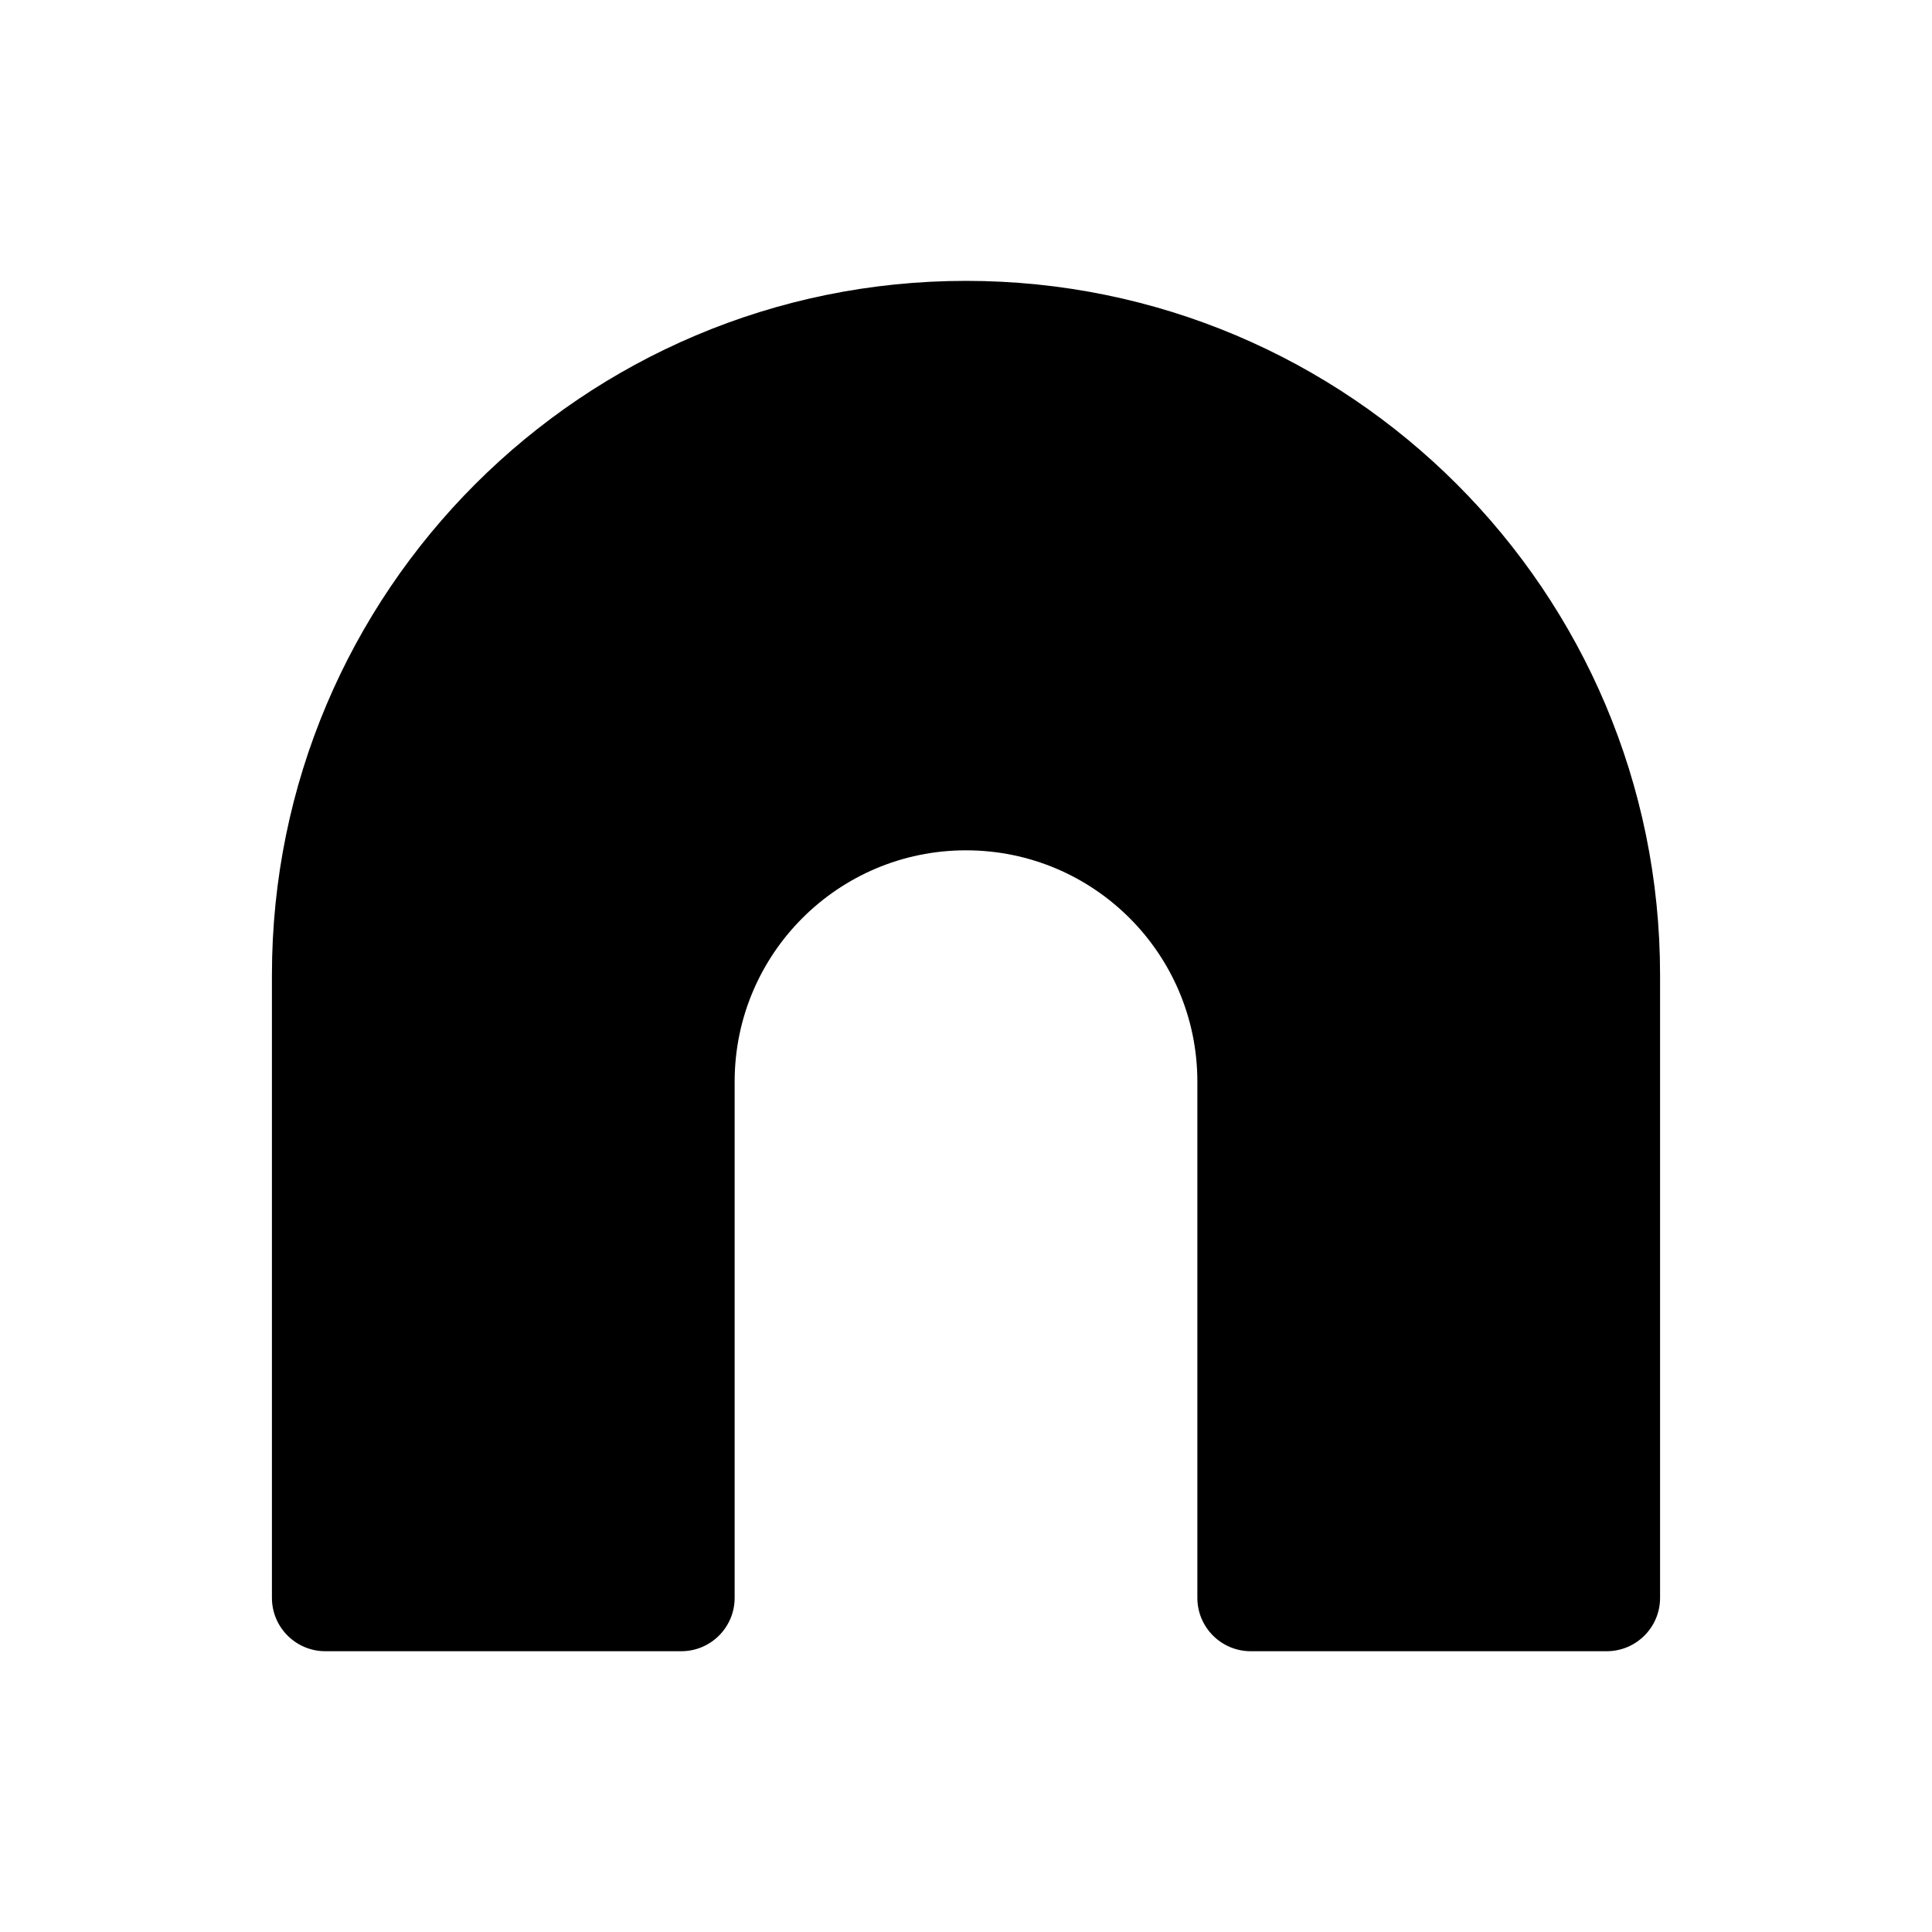
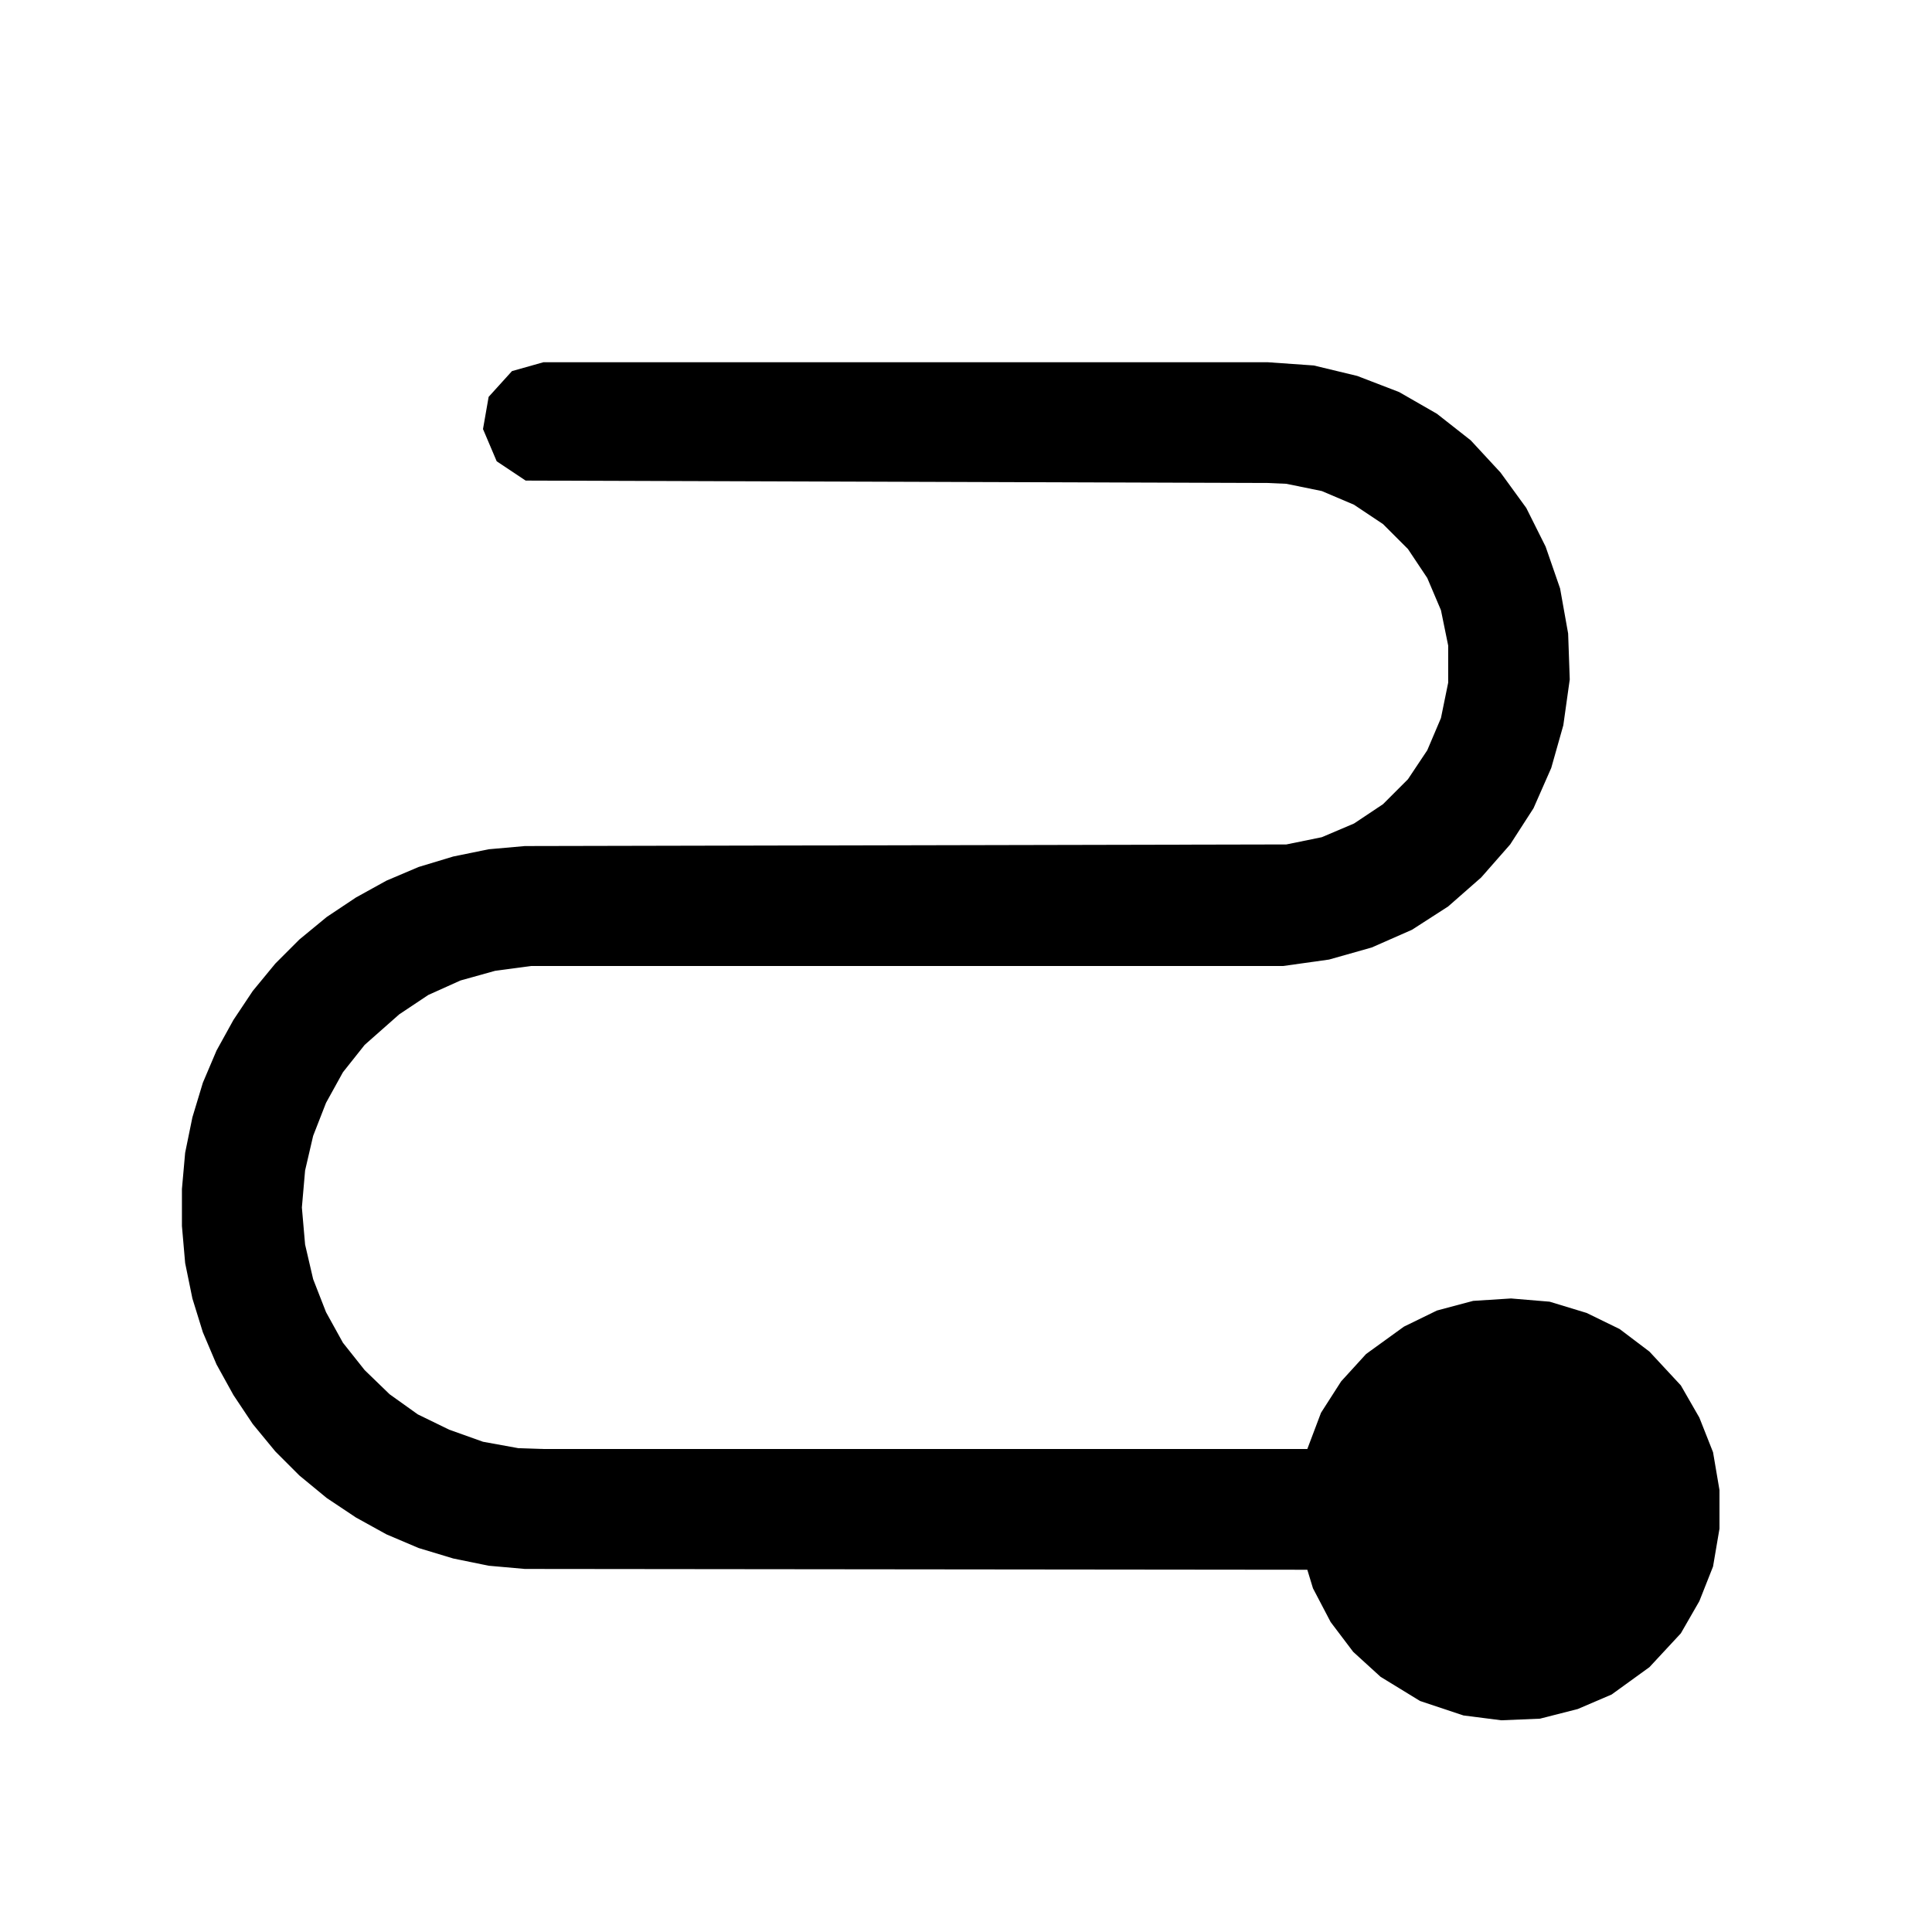
- <svg xmlns="http://www.w3.org/2000/svg" width="24" height="24" viewBox="0 0 24 24" fill="currentColor" fill-rule="evenodd">
-   <path d="M3.378 19.849L3.378 12.111A8.622 8.622 0 0 1 20.622 12.111L20.622 19.849A0.663 0.663 0 0 1 19.959 20.512L15.537 20.512A0.663 0.663 0 0 1 14.874 19.849L14.874 13.437A2.874 2.874 0 0 0 9.126 13.437L9.126 19.849A0.663 0.663 0 0 1 8.463 20.512L4.041 20.512A0.663 0.663 0 0 1 3.378 19.849Z" />
+ <svg xmlns="http://www.w3.org/2000/svg" width="24" height="24" viewBox="0 0 24 24" fill="currentColor">
+   <path d="M15.75 4.5L16.32 4.54L16.86 4.67L17.38 4.87L17.85 5.14L18.27 5.47L18.64 5.87L18.96 6.31L19.2 6.79L19.38 7.31L19.48 7.87L19.5 8.44L19.42 9.01L19.27 9.54L19.05 10.04L18.76 10.49L18.4 10.9L17.99 11.26L17.54 11.55L17.04 11.77L16.51 11.92L15.94 12L6.6 12L6.15 12.06L5.72 12.18L5.32 12.36L4.96 12.6L4.53 12.98L4.26 13.32L4.05 13.7L3.89 14.11L3.79 14.54L3.75 15L3.79 15.46L3.89 15.89L4.05 16.3L4.26 16.68L4.53 17.02L4.84 17.32L5.19 17.57L5.58 17.76L6 17.91L6.44 17.99L6.75 18L16.24 18L16.41 17.55L16.66 17.16L16.97 16.82L17.44 16.48L17.85 16.28L18.3 16.16L18.77 16.13L19.25 16.17L19.71 16.31L20.12 16.51L20.49 16.79L20.88 17.21L21.11 17.61L21.28 18.04L21.36 18.51L21.36 18.99L21.28 19.46L21.11 19.89L20.88 20.29L20.49 20.71L20.02 21.05L19.6 21.23L19.13 21.35L18.65 21.37L18.18 21.31L17.64 21.13L17.15 20.83L16.81 20.52L16.53 20.15L16.31 19.73L16.24 19.5L6.52 19.49L6.07 19.45L5.63 19.36L5.2 19.23L4.8 19.06L4.42 18.85L4.06 18.61L3.72 18.33L3.42 18.03L3.14 17.69L2.9 17.33L2.69 16.95L2.52 16.55L2.39 16.13L2.3 15.69L2.26 15.23L2.26 14.77L2.3 14.32L2.39 13.88L2.52 13.45L2.69 13.05L2.9 12.67L3.14 12.31L3.42 11.97L3.72 11.67L4.06 11.39L4.42 11.15L4.8 10.94L5.2 10.77L5.63 10.64L6.07 10.55L6.52 10.51L15.98 10.49L16.42 10.4L16.82 10.23L17.18 9.99L17.49 9.68L17.73 9.32L17.9 8.92L17.99 8.48L17.99 8.02L17.9 7.58L17.73 7.18L17.49 6.82L17.18 6.51L16.82 6.27L16.42 6.1L15.98 6.01L15.75 6L6.53 5.97L6.17 5.73L6 5.33L6.07 4.93L6.36 4.61L6.75 4.5Z" />
+   <g data-hp-px="14" style="display:none">
+     <path d="M14.95 5.14L15.5 5.18L16.03 5.29L16.54 5.46L17.01 5.69L17.46 5.97L17.89 6.32L18.25 6.69L18.53 7.11L18.73 7.55L18.85 8.03L18.87 8.52L18.78 9.01L18.61 9.46L18.35 9.89L18.02 10.28L17.61 10.74L17.14 11.15L16.7 11.49L16.21 11.74L15.69 11.91L15.13 12L5.97 12L5.53 12.05L5.11 12.15L4.72 12.31L4.36 12.51L3.94 12.84L3.68 13.13L3.47 13.46L3.31 13.81L3.21 14.18L3.18 14.57L3.21 14.97L3.31 15.33L3.47 15.69L3.68 16.01L3.94 16.3L4.24 16.56L4.59 16.77L4.97 16.94L5.38 17.07L5.81 17.13L6.12 17.14L15.43 17.14L15.59 16.76L15.84 16.42L16.14 16.13L16.6 15.84L17.01 15.67L17.5 15.57L18.03 15.54L18.58 15.57L19.06 15.69L19.43 15.87L19.77 16.11L20.13 16.47L20.34 16.81L20.5 17.19L20.57 17.73L20.57 18.28L20.5 18.82L20.34 19.22L20.13 19.59L19.77 19.98L19.34 20.29L18.96 20.45L18.45 20.56L17.9 20.58L17.36 20.53L16.8 20.36L16.32 20.09L15.99 19.8L15.71 19.46L15.5 19.08L15.43 18.87L5.89 18.86L5.45 18.81L5.02 18.71L4.6 18.56L4.21 18.36L3.83 18.12L3.48 17.84L3.15 17.52L2.85 17.18L2.58 16.88L2.34 16.57L2.14 16.24L1.97 15.9L1.84 15.54L1.75 15.16L1.71 14.77L1.71 14.37L1.75 13.99L1.84 13.61L1.97 13.24L2.14 12.9L2.34 12.57L2.58 12.27L2.85 11.97L3.15 11.62L3.48 11.3L3.83 11.03L4.21 10.79L4.6 10.59L5.02 10.45L5.45 10.34L5.89 10.3L15.17 10.28L15.6 10.2L16 10.05L16.35 9.85L16.65 9.58L16.89 9.27L17.05 8.93L17.14 8.55L17.14 8.16L17.05 7.78L16.89 7.44L16.65 7.13L16.35 6.87L16 6.66L15.6 6.51L15.17 6.44L14.95 6.43L5.9 6.4L5.55 6.2L5.38 5.85L5.45 5.51L5.74 5.24L6.12 5.14Z" />
+   </g>
+   <g data-hp-px="16" style="display:none">
+     <path d="M15.86 4.5L16.41 4.54L16.92 4.67L17.42 4.87L17.87 5.14L18.28 5.47L18.65 5.87L18.97 6.31L19.21 6.79L19.39 7.31L19.49 7.87L19.51 8.44L19.43 9.01L19.28 9.54L19.06 10.04L18.77 10.49L18.41 10.9L18 11.26L17.57 11.55L17.09 11.77L16.59 11.92L16.05 12L7.14 12L6.71 12.06L6.3 12.18L5.92 12.36L5.57 12.6L5.16 12.98L4.91 13.32L4.71 13.7L4.55 14.11L4.46 14.54L4.42 15L4.46 15.46L4.55 15.89L4.71 16.3L4.91 16.68L5.16 17.02L5.46 17.32L5.79 17.57L6.17 17.76L6.57 17.91L6.99 17.99L7.28 18L16.33 18L16.49 17.55L16.73 17.16L17.03 16.82L17.48 16.48L17.87 16.28L18.31 16.16L18.78 16.13L19.26 16.17L19.68 16.31L20.01 16.51L20.3 16.79L20.61 17.21L20.8 17.61L20.94 18.04L21 18.51L21 19L20.94 19.47L20.8 19.82L20.61 20.14L20.3 20.48L19.93 20.75L19.59 20.9L19.14 20.99L18.66 21.01L18.19 20.96L17.67 20.82L17.2 20.57L16.87 20.33L16.61 20.03L16.4 19.69L16.33 19.51L7.06 19.5L6.63 19.46L6.21 19.37L5.8 19.24L5.42 19.07L5.06 18.86L4.72 18.61L4.39 18.33L4.11 18.03L3.84 17.69L3.61 17.33L3.41 16.95L3.25 16.55L3.12 16.13L3.04 15.69L3 15.23L3 14.77L3.04 14.32L3.12 13.88L3.25 13.45L3.41 13.05L3.61 12.67L3.84 12.31L4.11 11.97L4.39 11.67L4.72 11.39L5.06 11.15L5.42 10.94L5.8 10.77L6.21 10.64L6.63 10.55L7.06 10.51L16.08 10.49L16.5 10.4L16.88 10.23L17.23 9.99L17.52 9.68L17.75 9.32L17.91 8.92L18 8.48L18 8.02L17.91 7.58L17.75 7.18L17.52 6.82L17.23 6.51L16.88 6.27L16.5 6.1L16.08 6.01L15.86 6L7.07 5.97L6.73 5.73L6.57 5.33L6.63 4.93L6.91 4.61L7.28 4.5Z" />
+   </g>
+   <g data-hp-px="18" style="display:none">
+     <path d="M16.39 4L16.97 4.04L17.52 4.19L18.05 4.41L18.52 4.71L18.92 5.08L19.24 5.52L19.53 6.01L19.74 6.54L19.9 7.12L19.99 7.74L20.01 8.38L19.94 9.01L19.8 9.6L19.61 10.16L19.35 10.66L19.03 11.02L18.67 11.34L18.21 11.6L17.7 11.8L17.16 11.93L16.58 12L7.08 12L6.62 12.07L6.19 12.2L5.78 12.4L5.41 12.67L4.98 13.09L4.7 13.47L4.49 13.89L4.32 14.34L4.22 14.82L4.18 15.33L4.22 15.84L4.32 16.32L4.49 16.78L4.7 17.2L4.98 17.58L5.29 17.91L5.65 18.19L6.04 18.4L6.47 18.57L6.92 18.66L7.23 18.67L16.89 18.67L17.06 18.17L17.31 17.73L17.63 17.36L18.11 16.98L18.52 16.76L18.94 16.62L19.36 16.59L19.79 16.63L20.16 16.79L20.45 17.01L20.71 17.32L20.99 17.79L21.16 18.23L21.28 18.7L21.33 19.12L21.33 19.55L21.28 19.97L21.16 20.29L20.99 20.57L20.71 20.87L20.38 21.11L20.08 21.24L19.68 21.33L19.25 21.34L18.84 21.3L18.31 21.17L17.81 20.96L17.47 20.73L17.18 20.47L16.96 20.17L16.89 20.01L7 20L6.54 19.96L6.09 19.88L5.66 19.77L5.25 19.62L4.86 19.43L4.5 19.21L4.15 18.96L3.85 18.69L3.56 18.32L3.32 17.92L3.1 17.5L2.93 17.06L2.8 16.59L2.71 16.1L2.67 15.59L2.67 15.08L2.71 14.58L2.8 14.09L2.93 13.61L3.1 13.17L3.32 12.74L3.56 12.34L3.85 11.97L4.15 11.71L4.5 11.46L4.86 11.24L5.25 11.06L5.66 10.91L6.09 10.79L6.54 10.71L7 10.68L16.62 10.66L17.07 10.56L17.48 10.37L17.84 10.1L18.16 9.76L18.4 9.36L18.58 8.91L18.67 8.42L18.67 7.91L18.58 7.42L18.4 6.98L18.16 6.58L17.84 6.23L17.48 5.97L17.07 5.78L16.62 5.68L16.39 5.67L7.01 5.63L6.64 5.37L6.47 4.92L6.54 4.48L6.84 4.12L7.23 4Z" />
+   </g>
+   <g data-hp-px="20" style="display:none">
+     <path d="M15.78 4.8L16.34 4.84L16.88 4.97L17.4 5.17L17.86 5.44L18.22 5.77L18.52 6.17L18.78 6.61L18.97 7.09L19.11 7.61L19.19 8.17L19.21 8.74L19.14 9.31L19.02 9.84L18.85 10.34L18.62 10.79L18.33 11.12L18 11.41L17.55 11.64L17.06 11.82L16.53 11.94L15.97 12L6.7 12L6.26 12.06L5.83 12.18L5.43 12.36L5.08 12.6L4.65 12.98L4.38 13.32L4.18 13.7L4.02 14.11L3.92 14.54L3.88 15L3.92 15.46L4.02 15.89L4.18 16.3L4.38 16.68L4.65 17.02L4.96 17.32L5.31 17.57L5.69 17.76L6.11 17.91L6.55 17.99L6.85 18L16.26 18L16.43 17.55L16.68 17.16L16.99 16.82L17.45 16.48L17.86 16.28L18.25 16.16L18.62 16.13L19.01 16.17L19.48 16.31L20.01 16.51L20.48 16.79L20.98 17.21L21.28 17.61L21.5 18.03L21.6 18.41L21.6 18.8L21.5 19.18L21.28 19.71L20.98 20.23L20.48 20.77L19.88 21.2L19.34 21.43L18.91 21.59L18.53 21.61L18.15 21.54L17.65 21.3L17.17 20.92L16.83 20.52L16.55 20.05L16.33 19.51L16.26 19.21L6.62 19.2L6.18 19.17L5.74 19.1L5.32 18.99L4.92 18.85L4.54 18.68L4.19 18.49L3.85 18.27L3.55 18.02L3.27 17.69L3.03 17.33L2.83 16.95L2.66 16.55L2.53 16.13L2.44 15.69L2.4 15.23L2.4 14.77L2.44 14.32L2.53 13.88L2.66 13.45L2.83 13.05L3.03 12.67L3.27 12.31L3.55 11.98L3.85 11.74L4.19 11.51L4.54 11.32L4.92 11.15L5.32 11.02L5.74 10.91L6.18 10.84L6.62 10.81L16.01 10.79L16.44 10.7L16.84 10.53L17.2 10.29L17.5 9.98L17.74 9.62L17.91 9.22L18 8.78L18 8.32L17.91 7.88L17.74 7.48L17.5 7.12L17.2 6.81L16.84 6.57L16.44 6.4L16.01 6.31L15.78 6.3L6.63 6.27L6.28 6.03L6.11 5.63L6.18 5.23L6.47 4.91L6.85 4.8Z" />
+   </g>
</svg>
